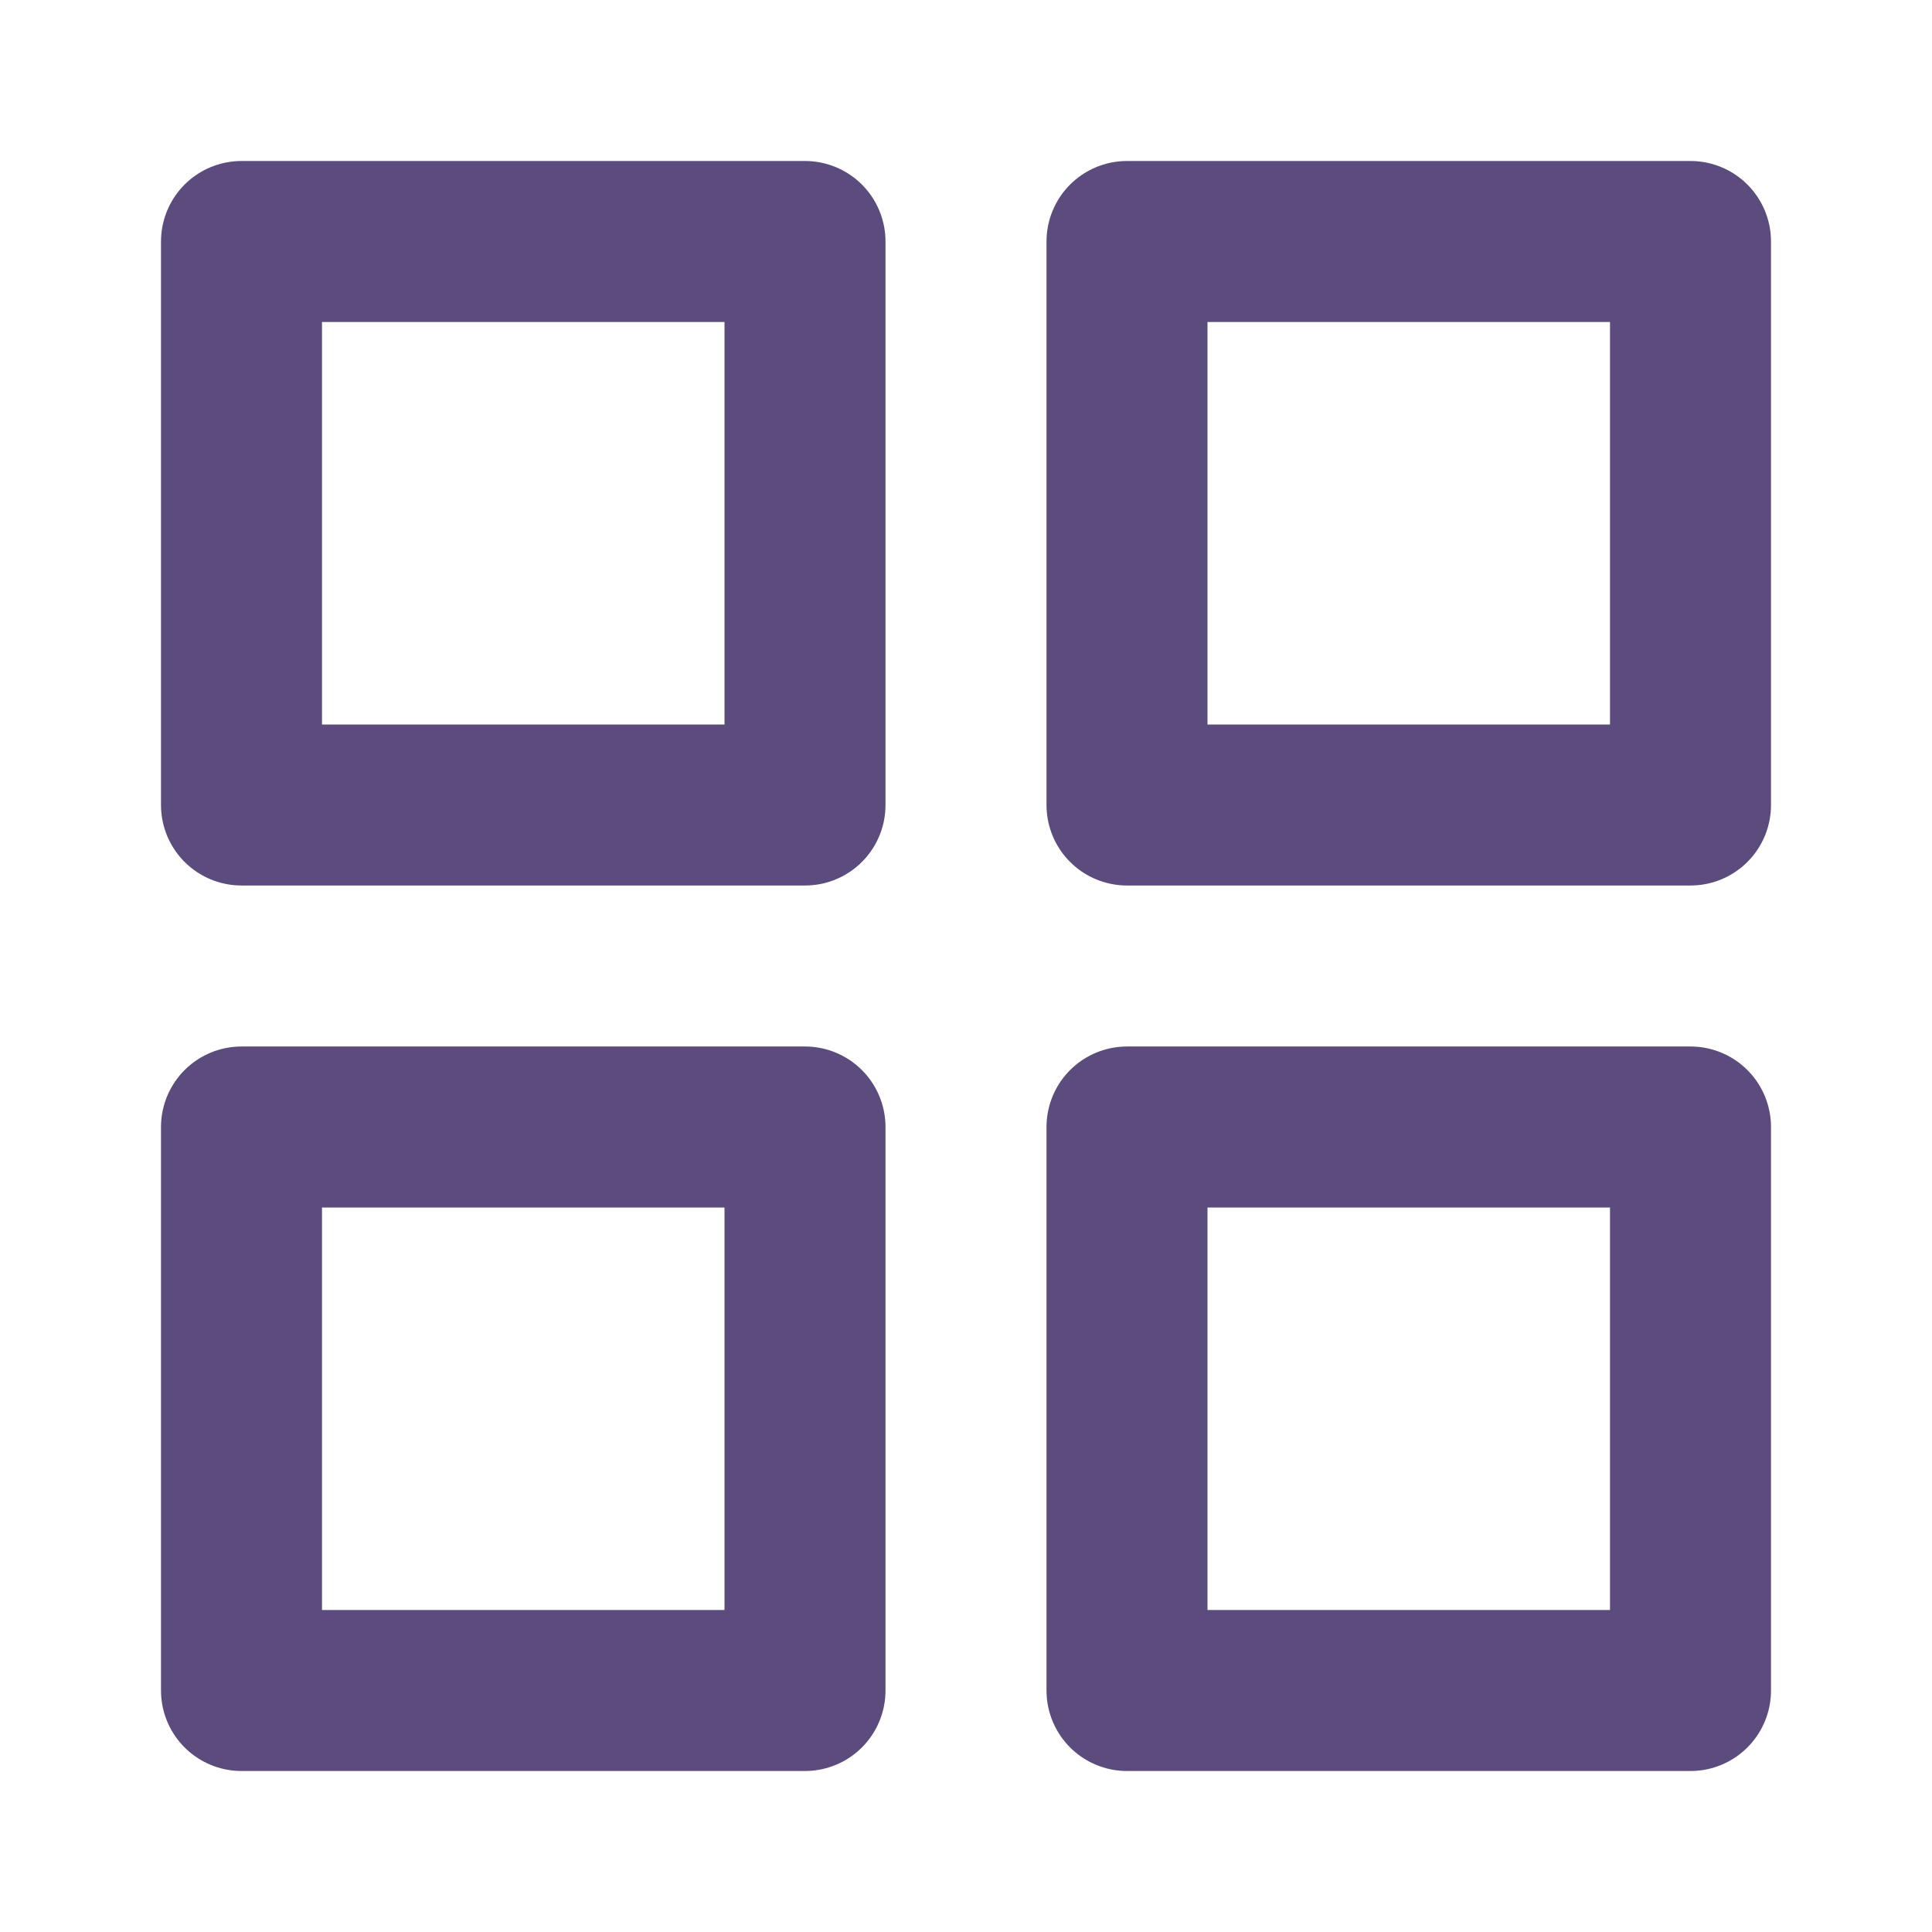
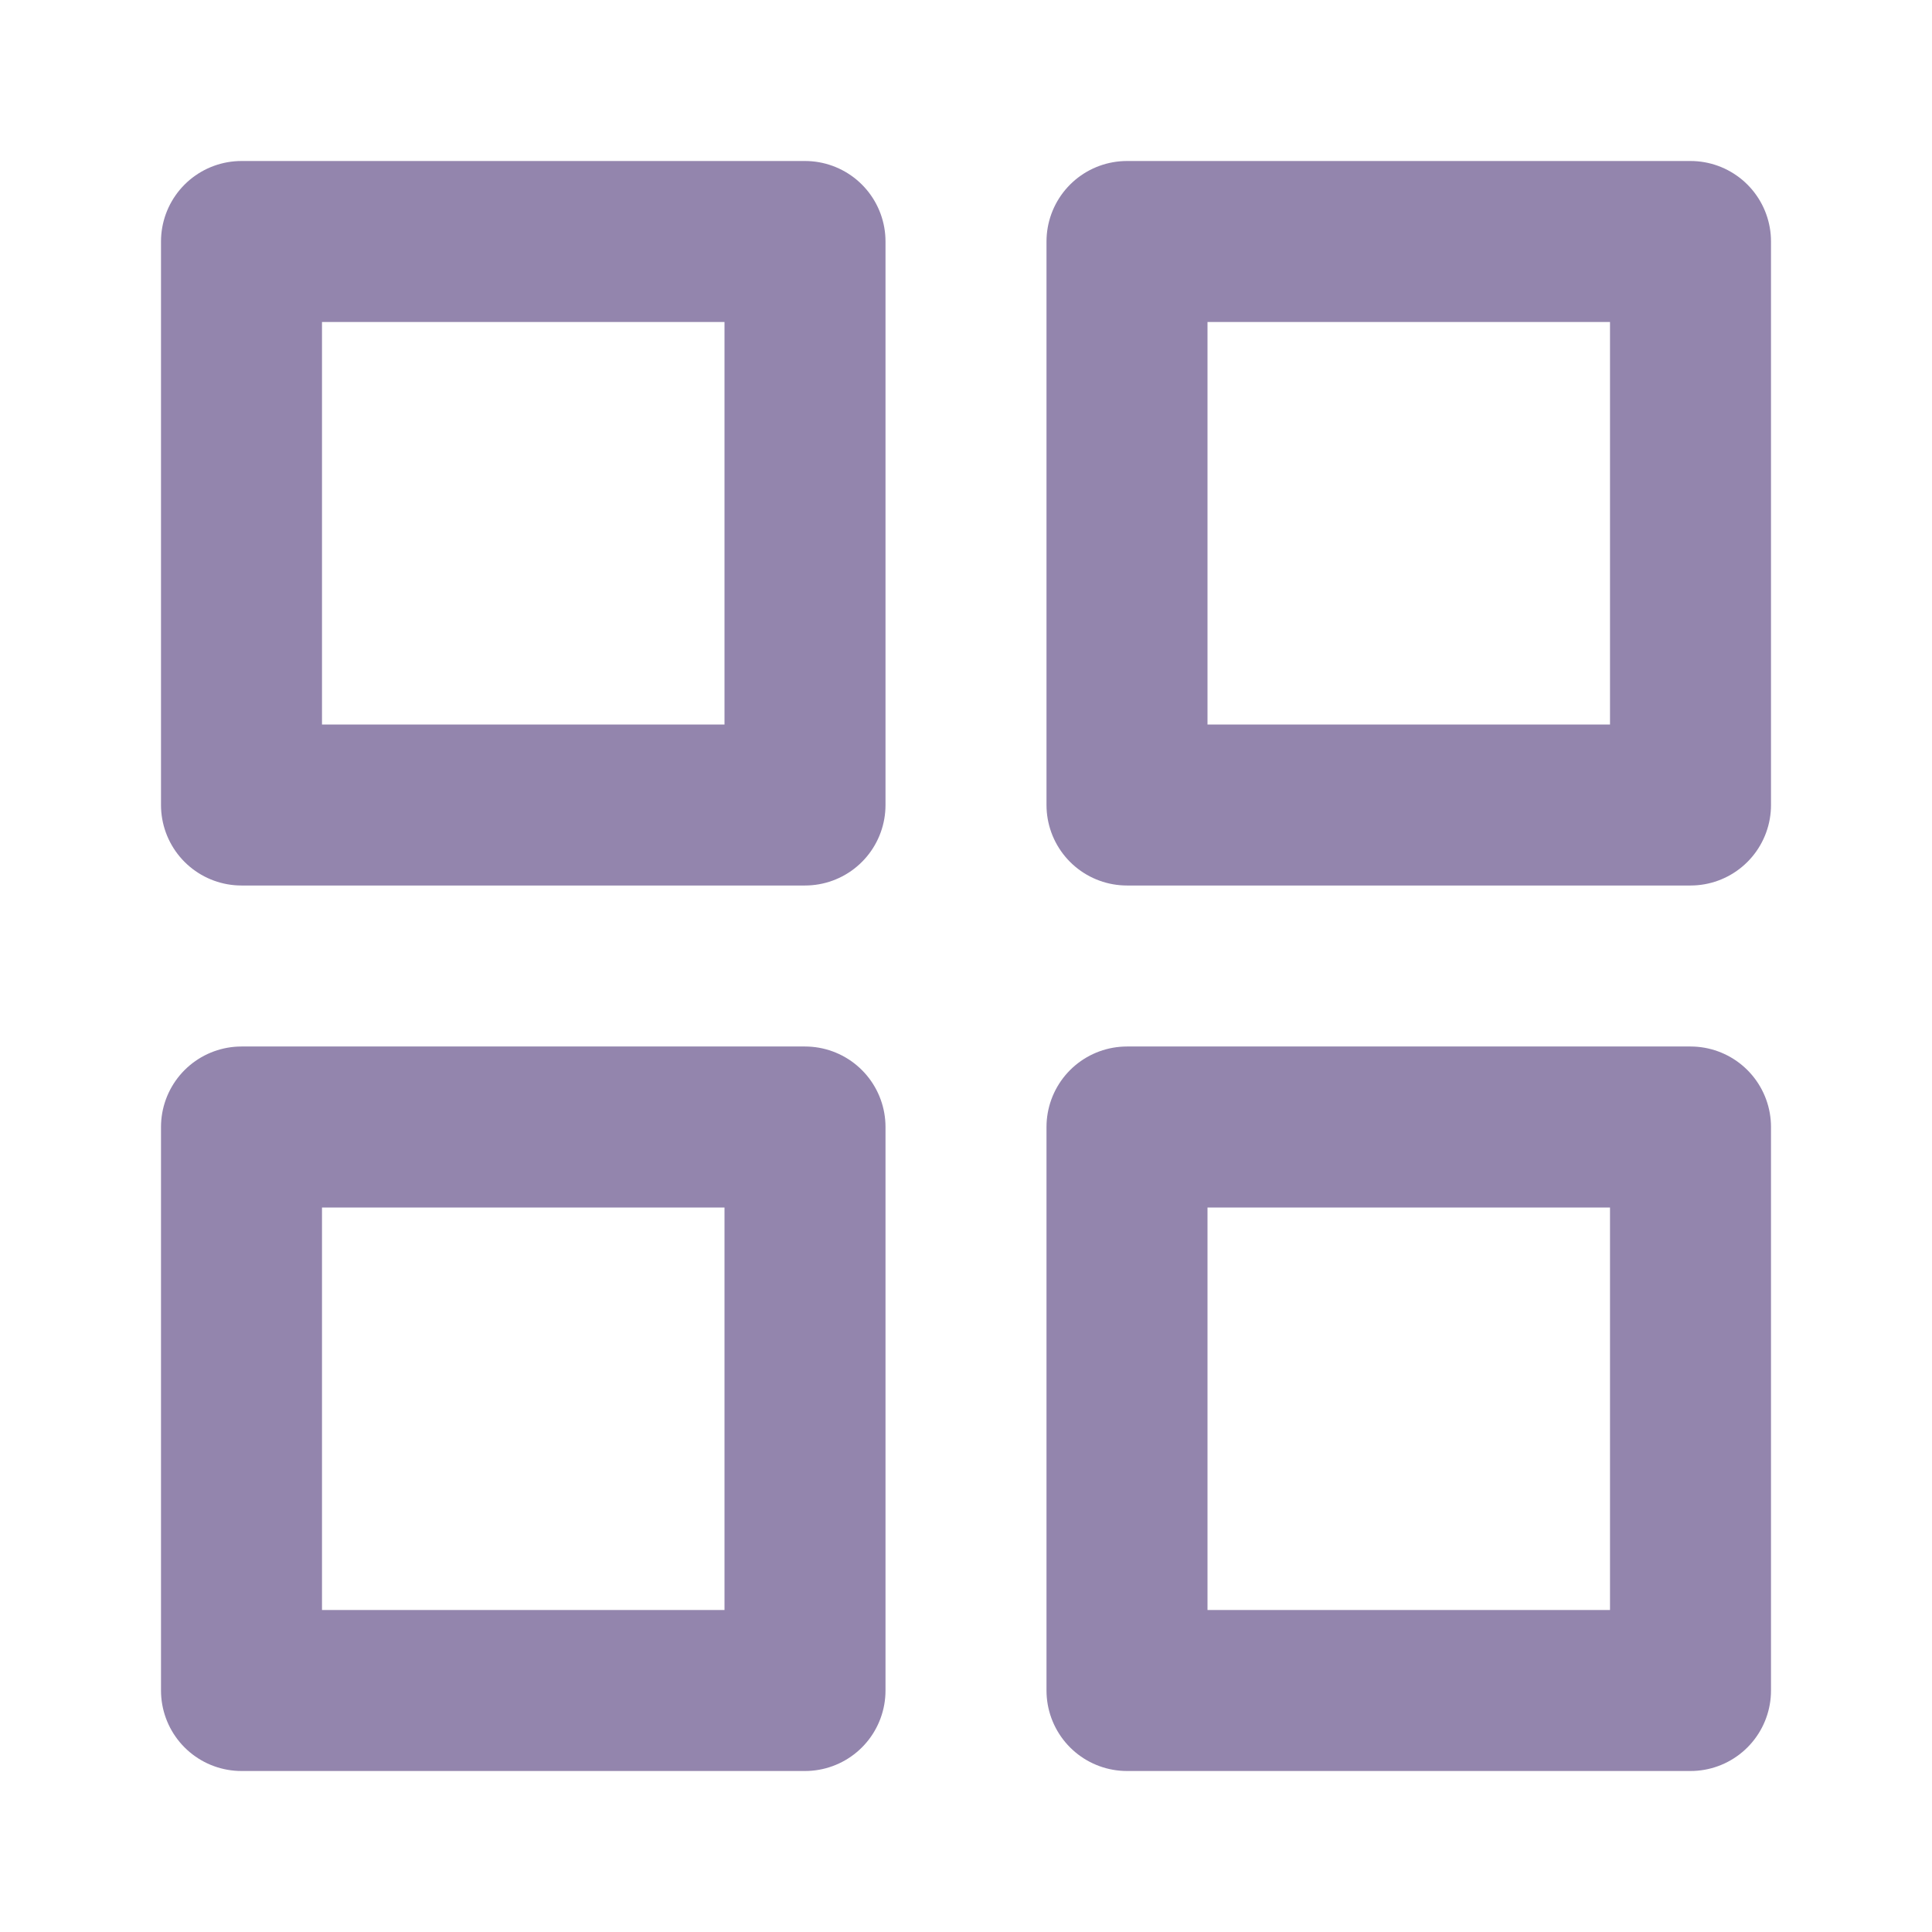
- <svg xmlns="http://www.w3.org/2000/svg" width="24" height="24" viewBox="0 0 24 24" fill="none" stroke="#5c4b7d" stroke-width="2" stroke-linecap="round" stroke-linejoin="round">
+ <svg xmlns="http://www.w3.org/2000/svg" width="24" height="24" viewBox="0 0 24 24" fill="none" stroke="#9385ad" stroke-width="2" stroke-linecap="round" stroke-linejoin="round">
  <rect x="3" y="3" width="7" height="7" />
  <rect x="14" y="3" width="7" height="7" />
  <rect x="14" y="14" width="7" height="7" />
  <rect x="3" y="14" width="7" height="7" />
</svg>
